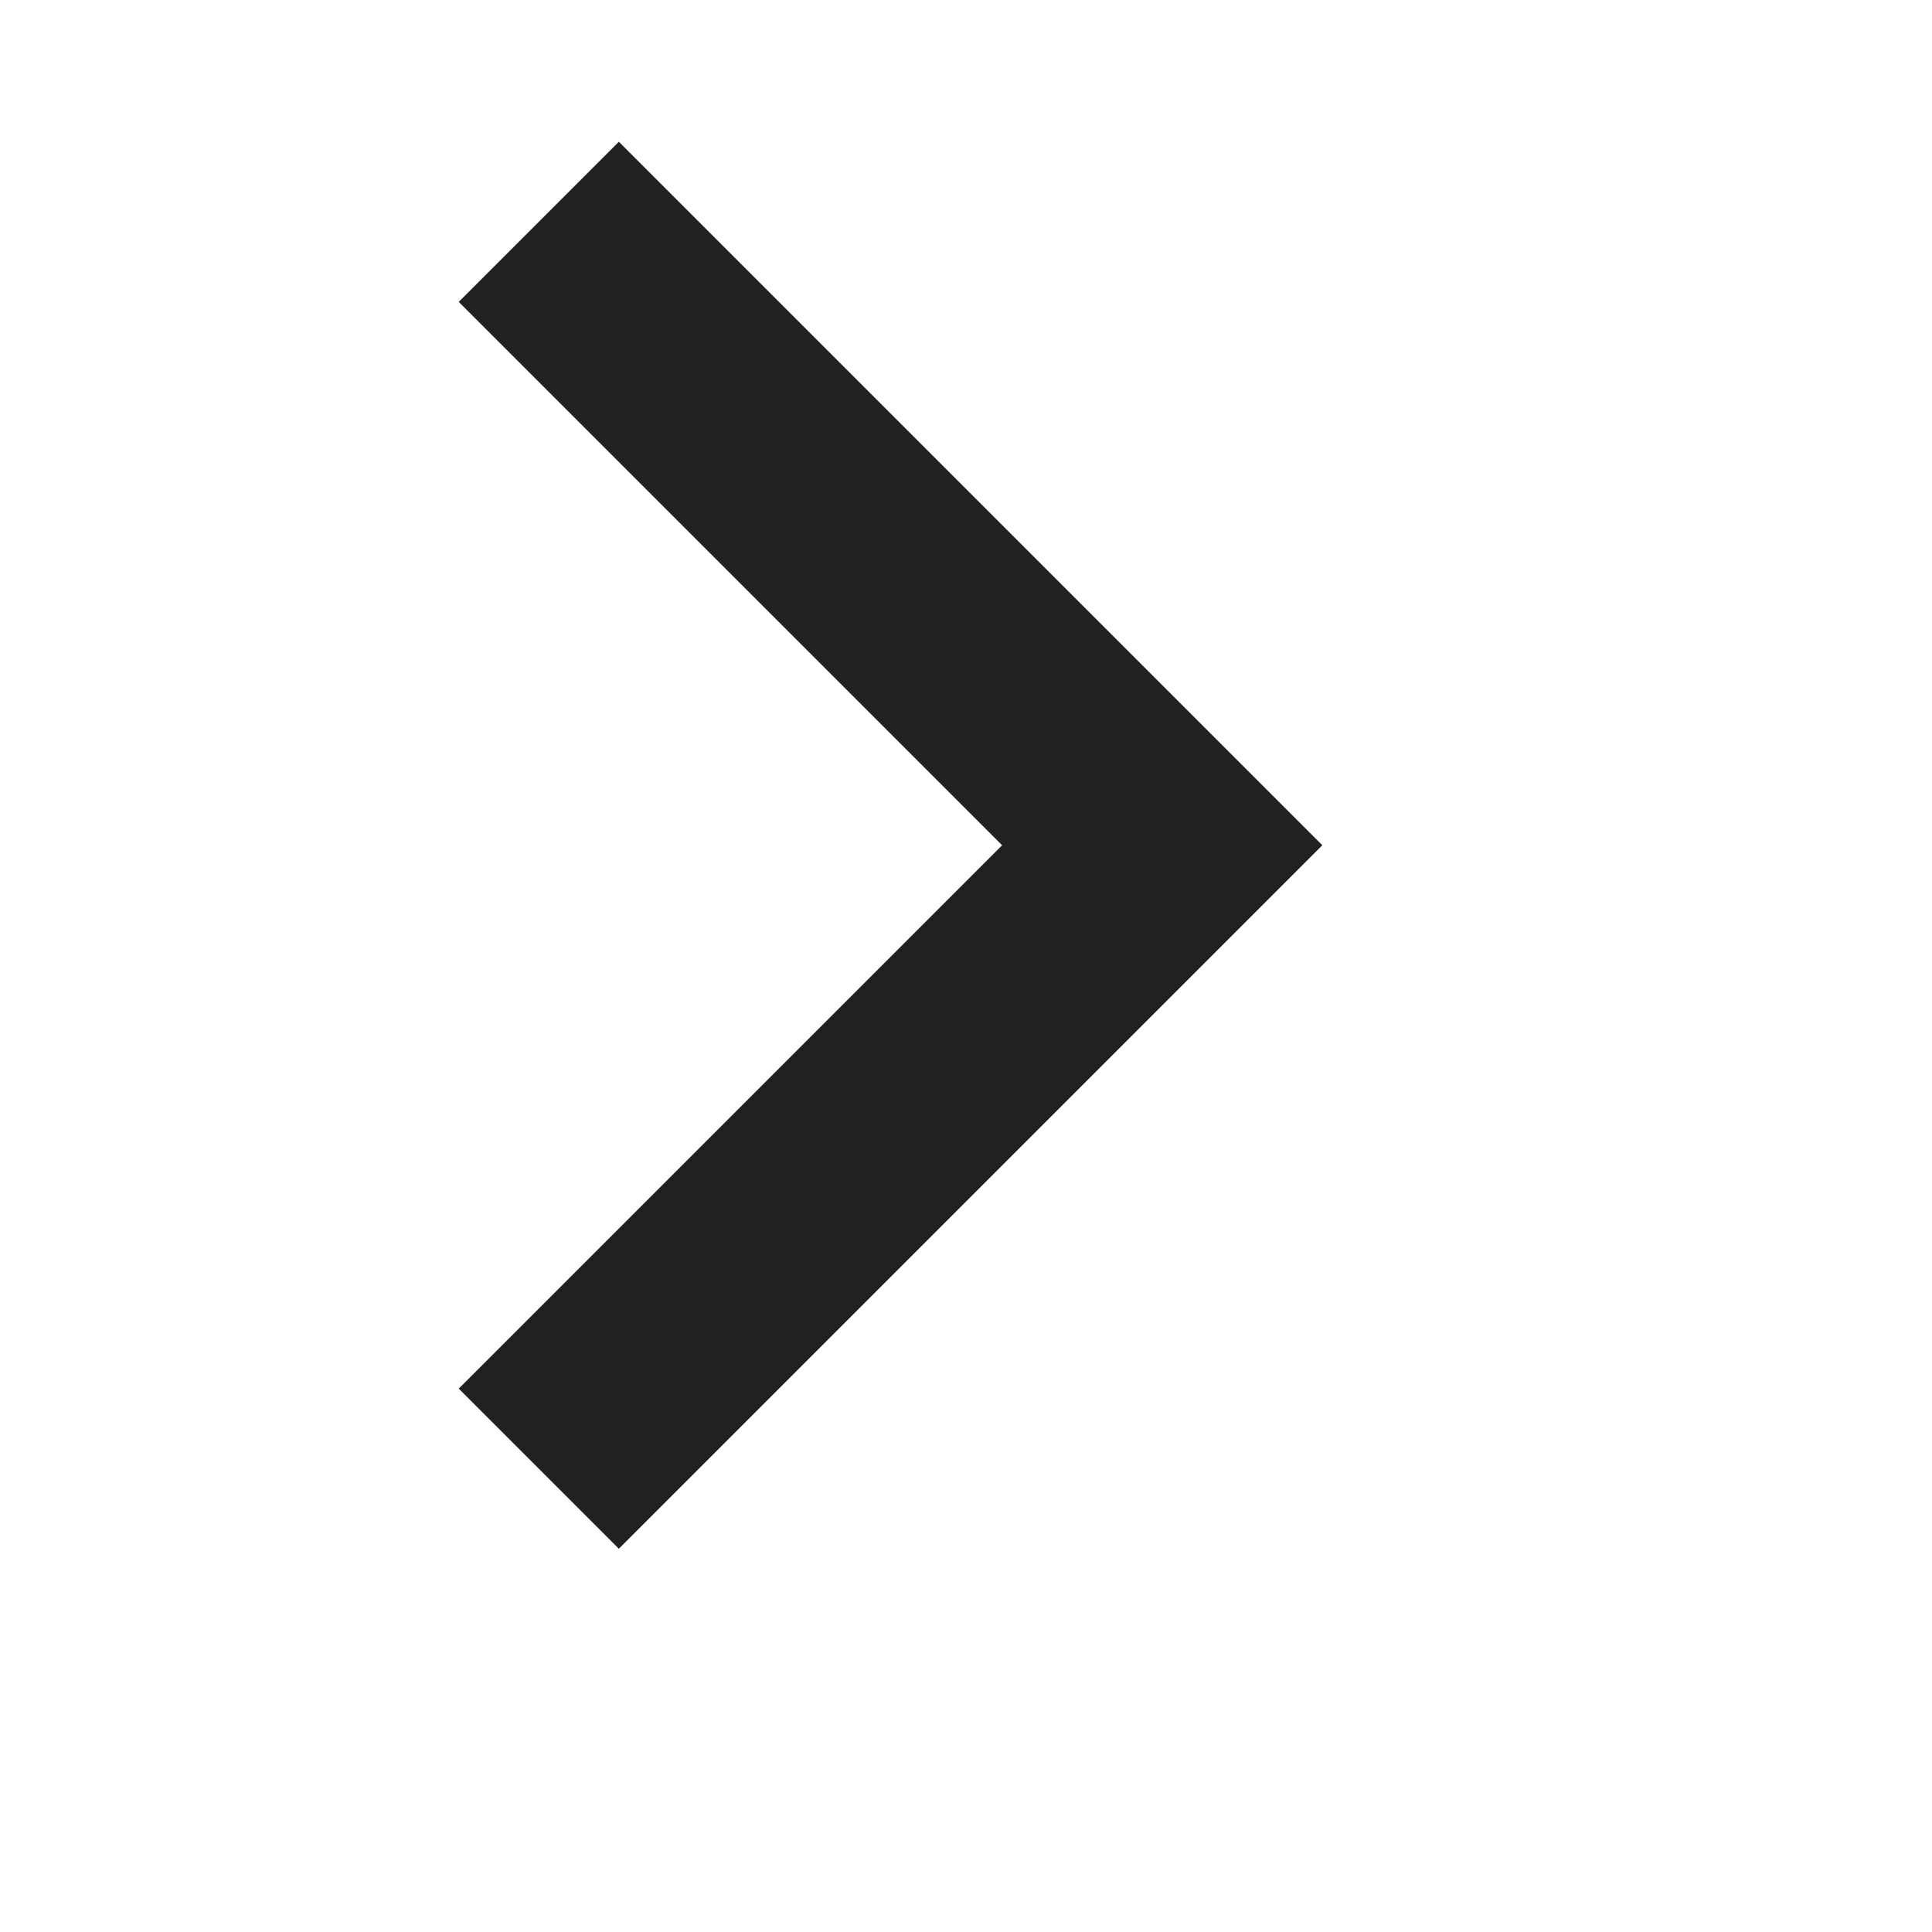
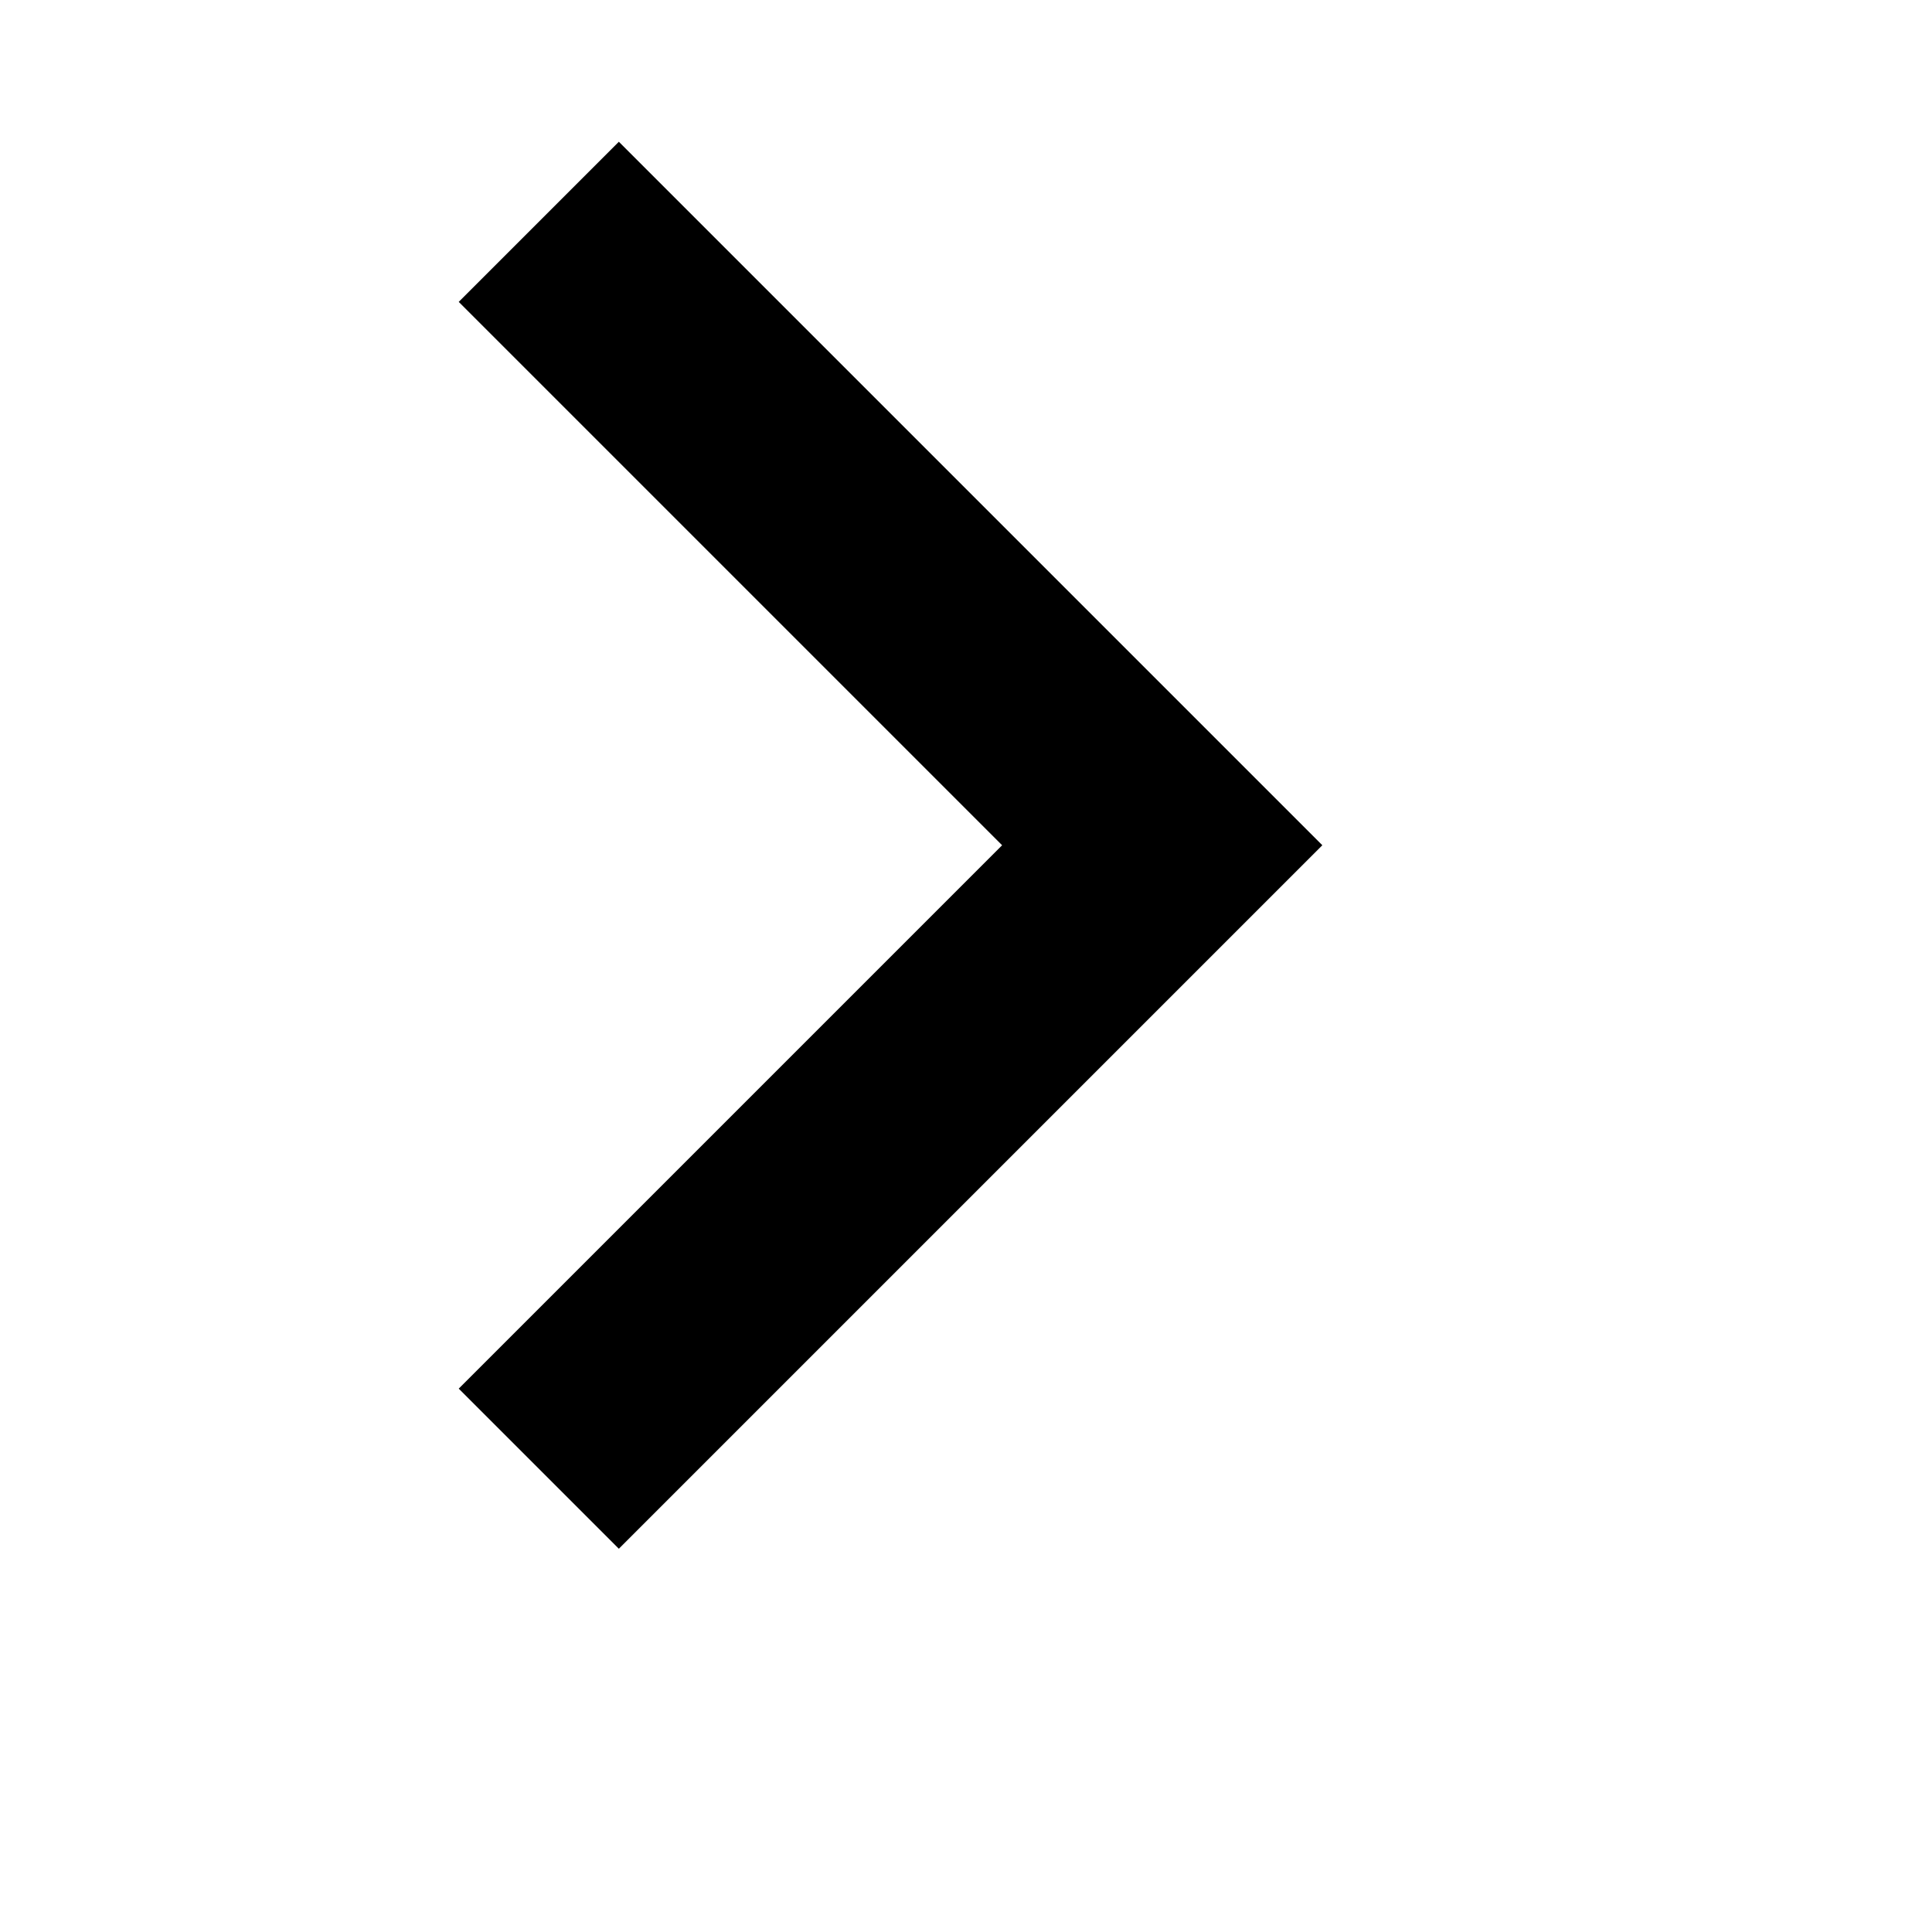
<svg xmlns="http://www.w3.org/2000/svg" viewBox="0 0 16 16" fill="currentColor">
  <g transform="translate(1 1) scale(.75)">
-     <path fill-opacity=".87" d="M13.268 8 5.5 15.768 3.732 14l6-6-6-6L5.5.232z" />
+     <path d="M13.268 8 5.5 15.768 3.732 14l6-6-6-6L5.5.232z" />
  </g>
</svg>
